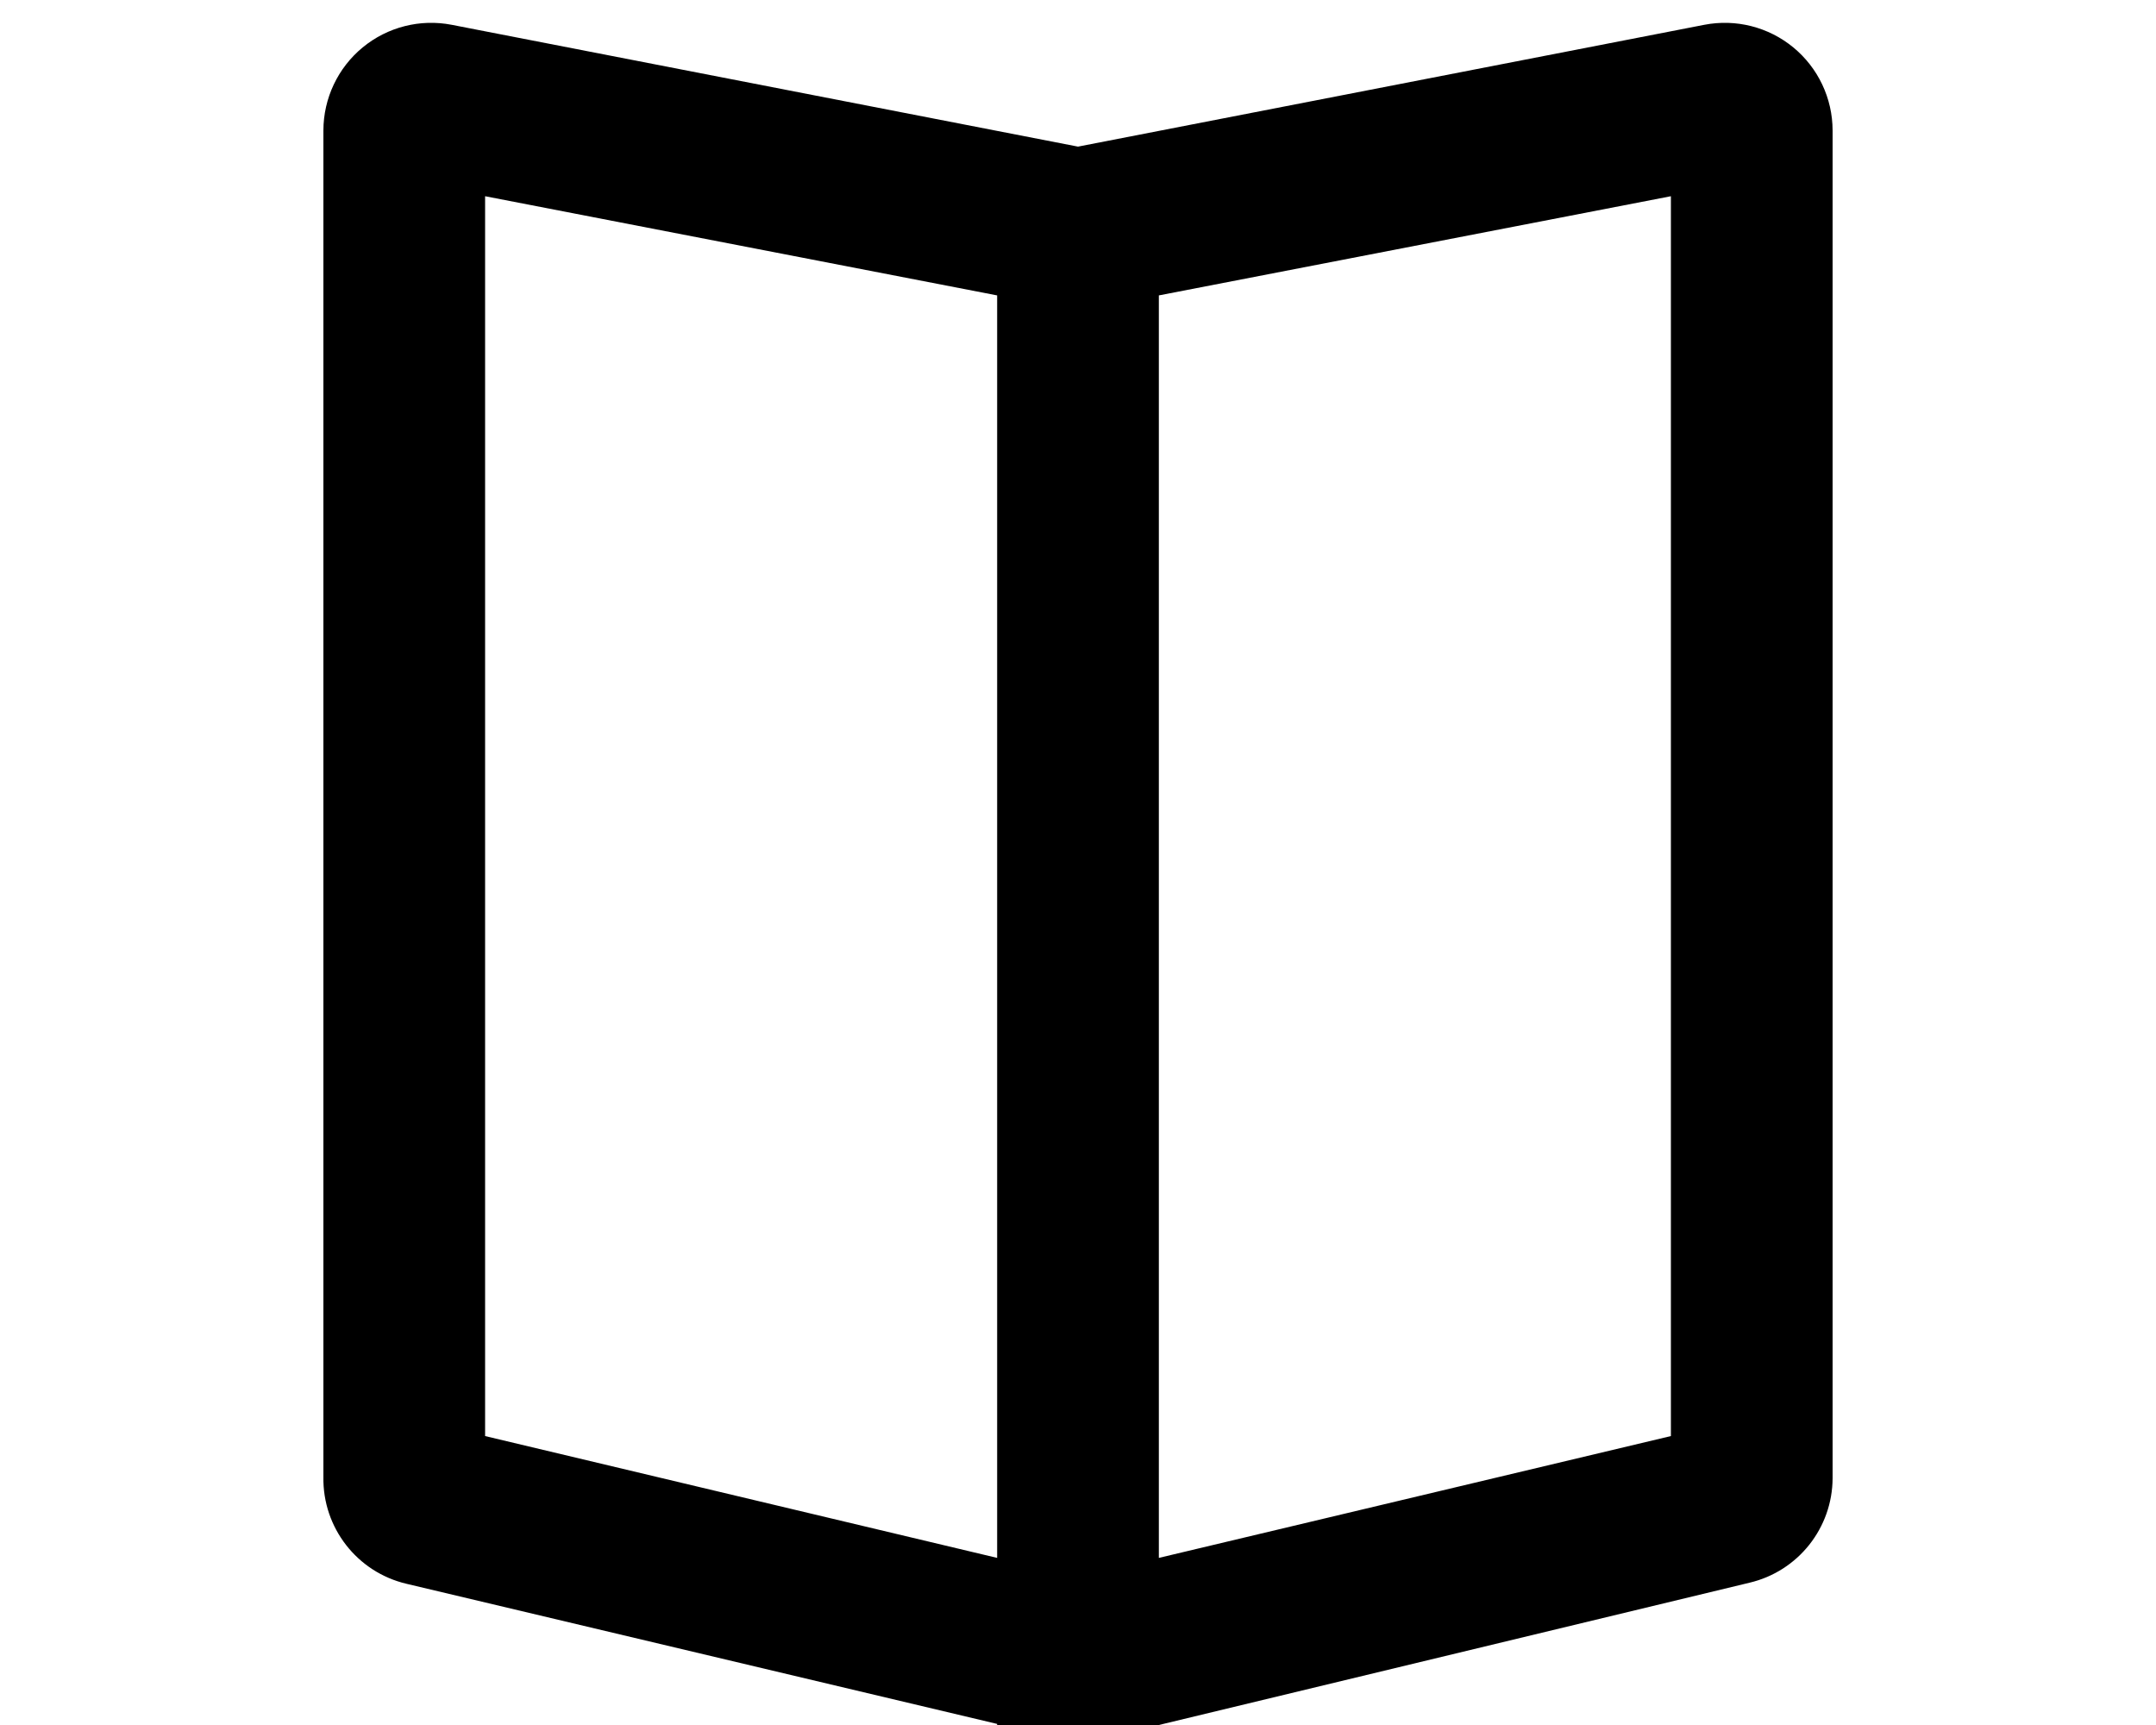
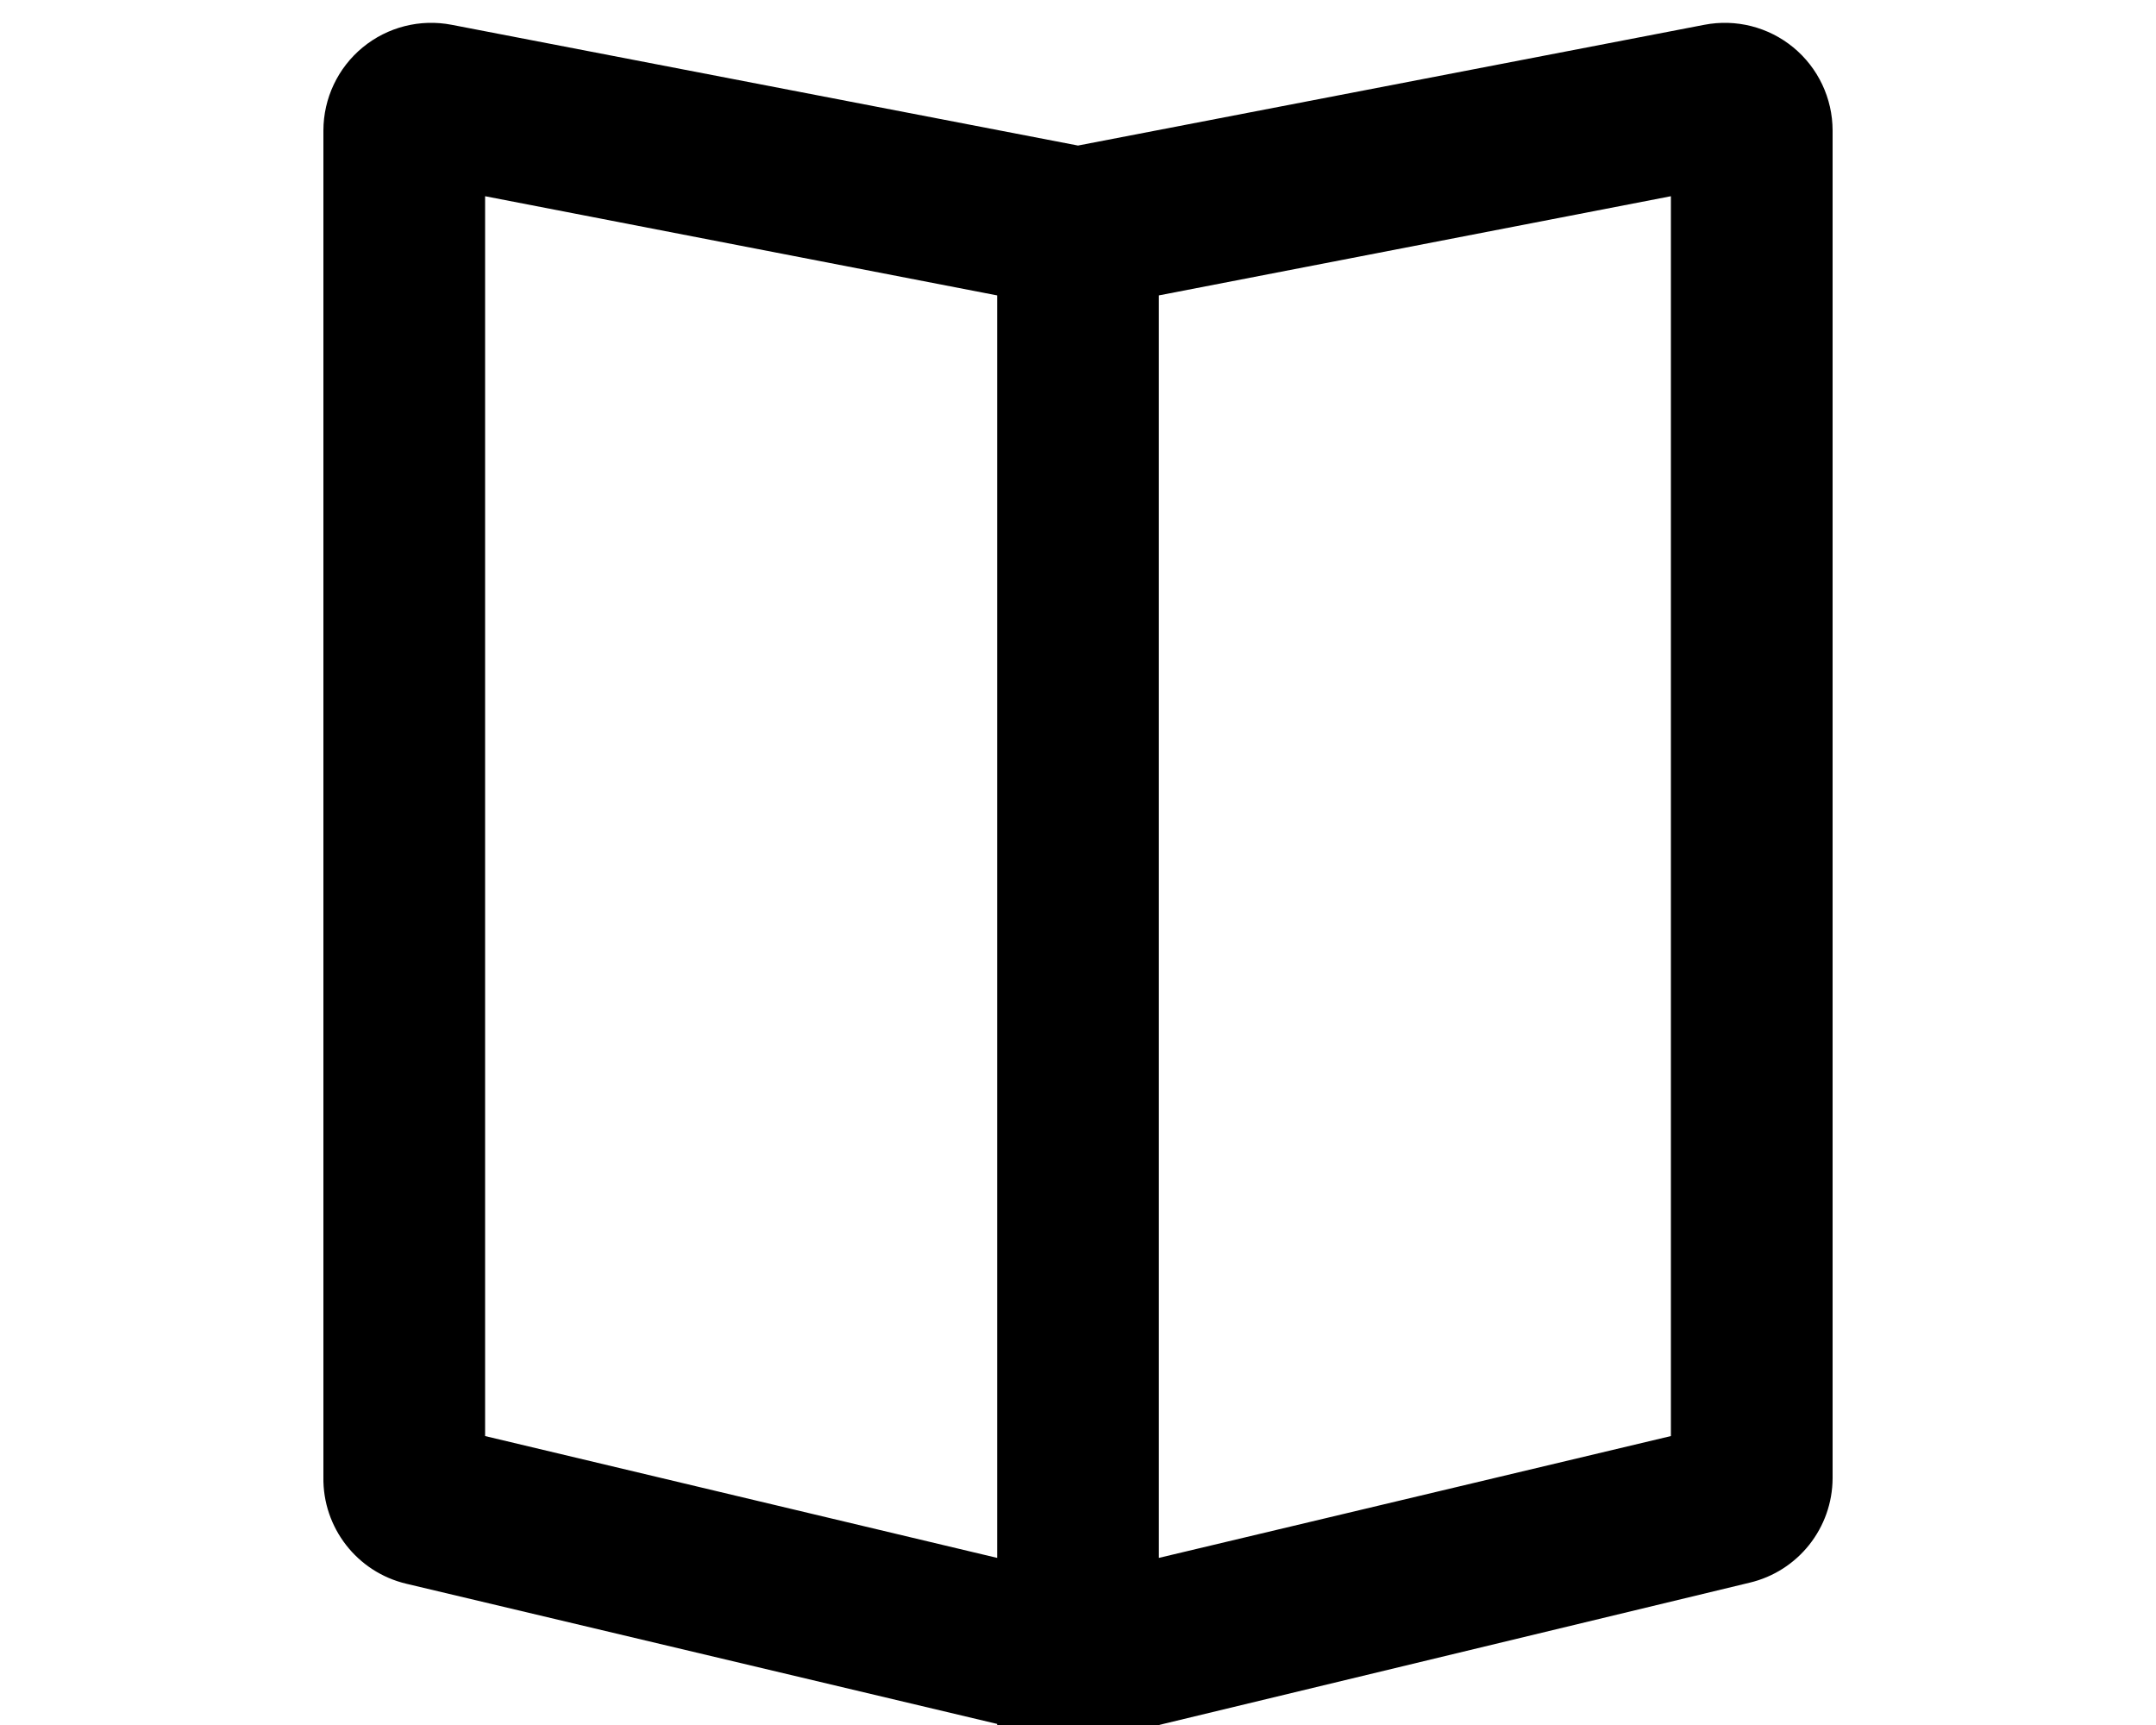
<svg xmlns="http://www.w3.org/2000/svg" viewBox="0 0 20 16" fill="currentColor">
-   <path fill-rule="evenodd" d="m9.25 15.99-5.48-1.3A1 1 0 0 1 3 13.7V1.21A1 1 0 0 1 4.19.23L10 1.36 15.81.23a1 1 0 0 1 1.19.98v12.5a1 1 0 0 1-.77.97L10.75 16h-1.5zm0-1.54L4.5 13.32V1.82l4.75.92v11.7zm1.5 0 4.75-1.13V1.82l-4.75.92v11.7z" />
+   <path fill-rule="evenodd" d="m9.25 15.99-5.48-1.3A1 1 0 0 1 3 13.7V1.21A1 1 0 0 1 4.19.23L10 1.35 15.81.23a1 1 0 0 1 1.19.98v12.5a1 1 0 0 1-.77.97L10.75 16h-1.5zm0-1.54V2.74L4.5 1.82v11.5l4.75 1.13zm1.5 0 4.75-1.13V1.82l-4.75.92v11.7z" />
</svg>
